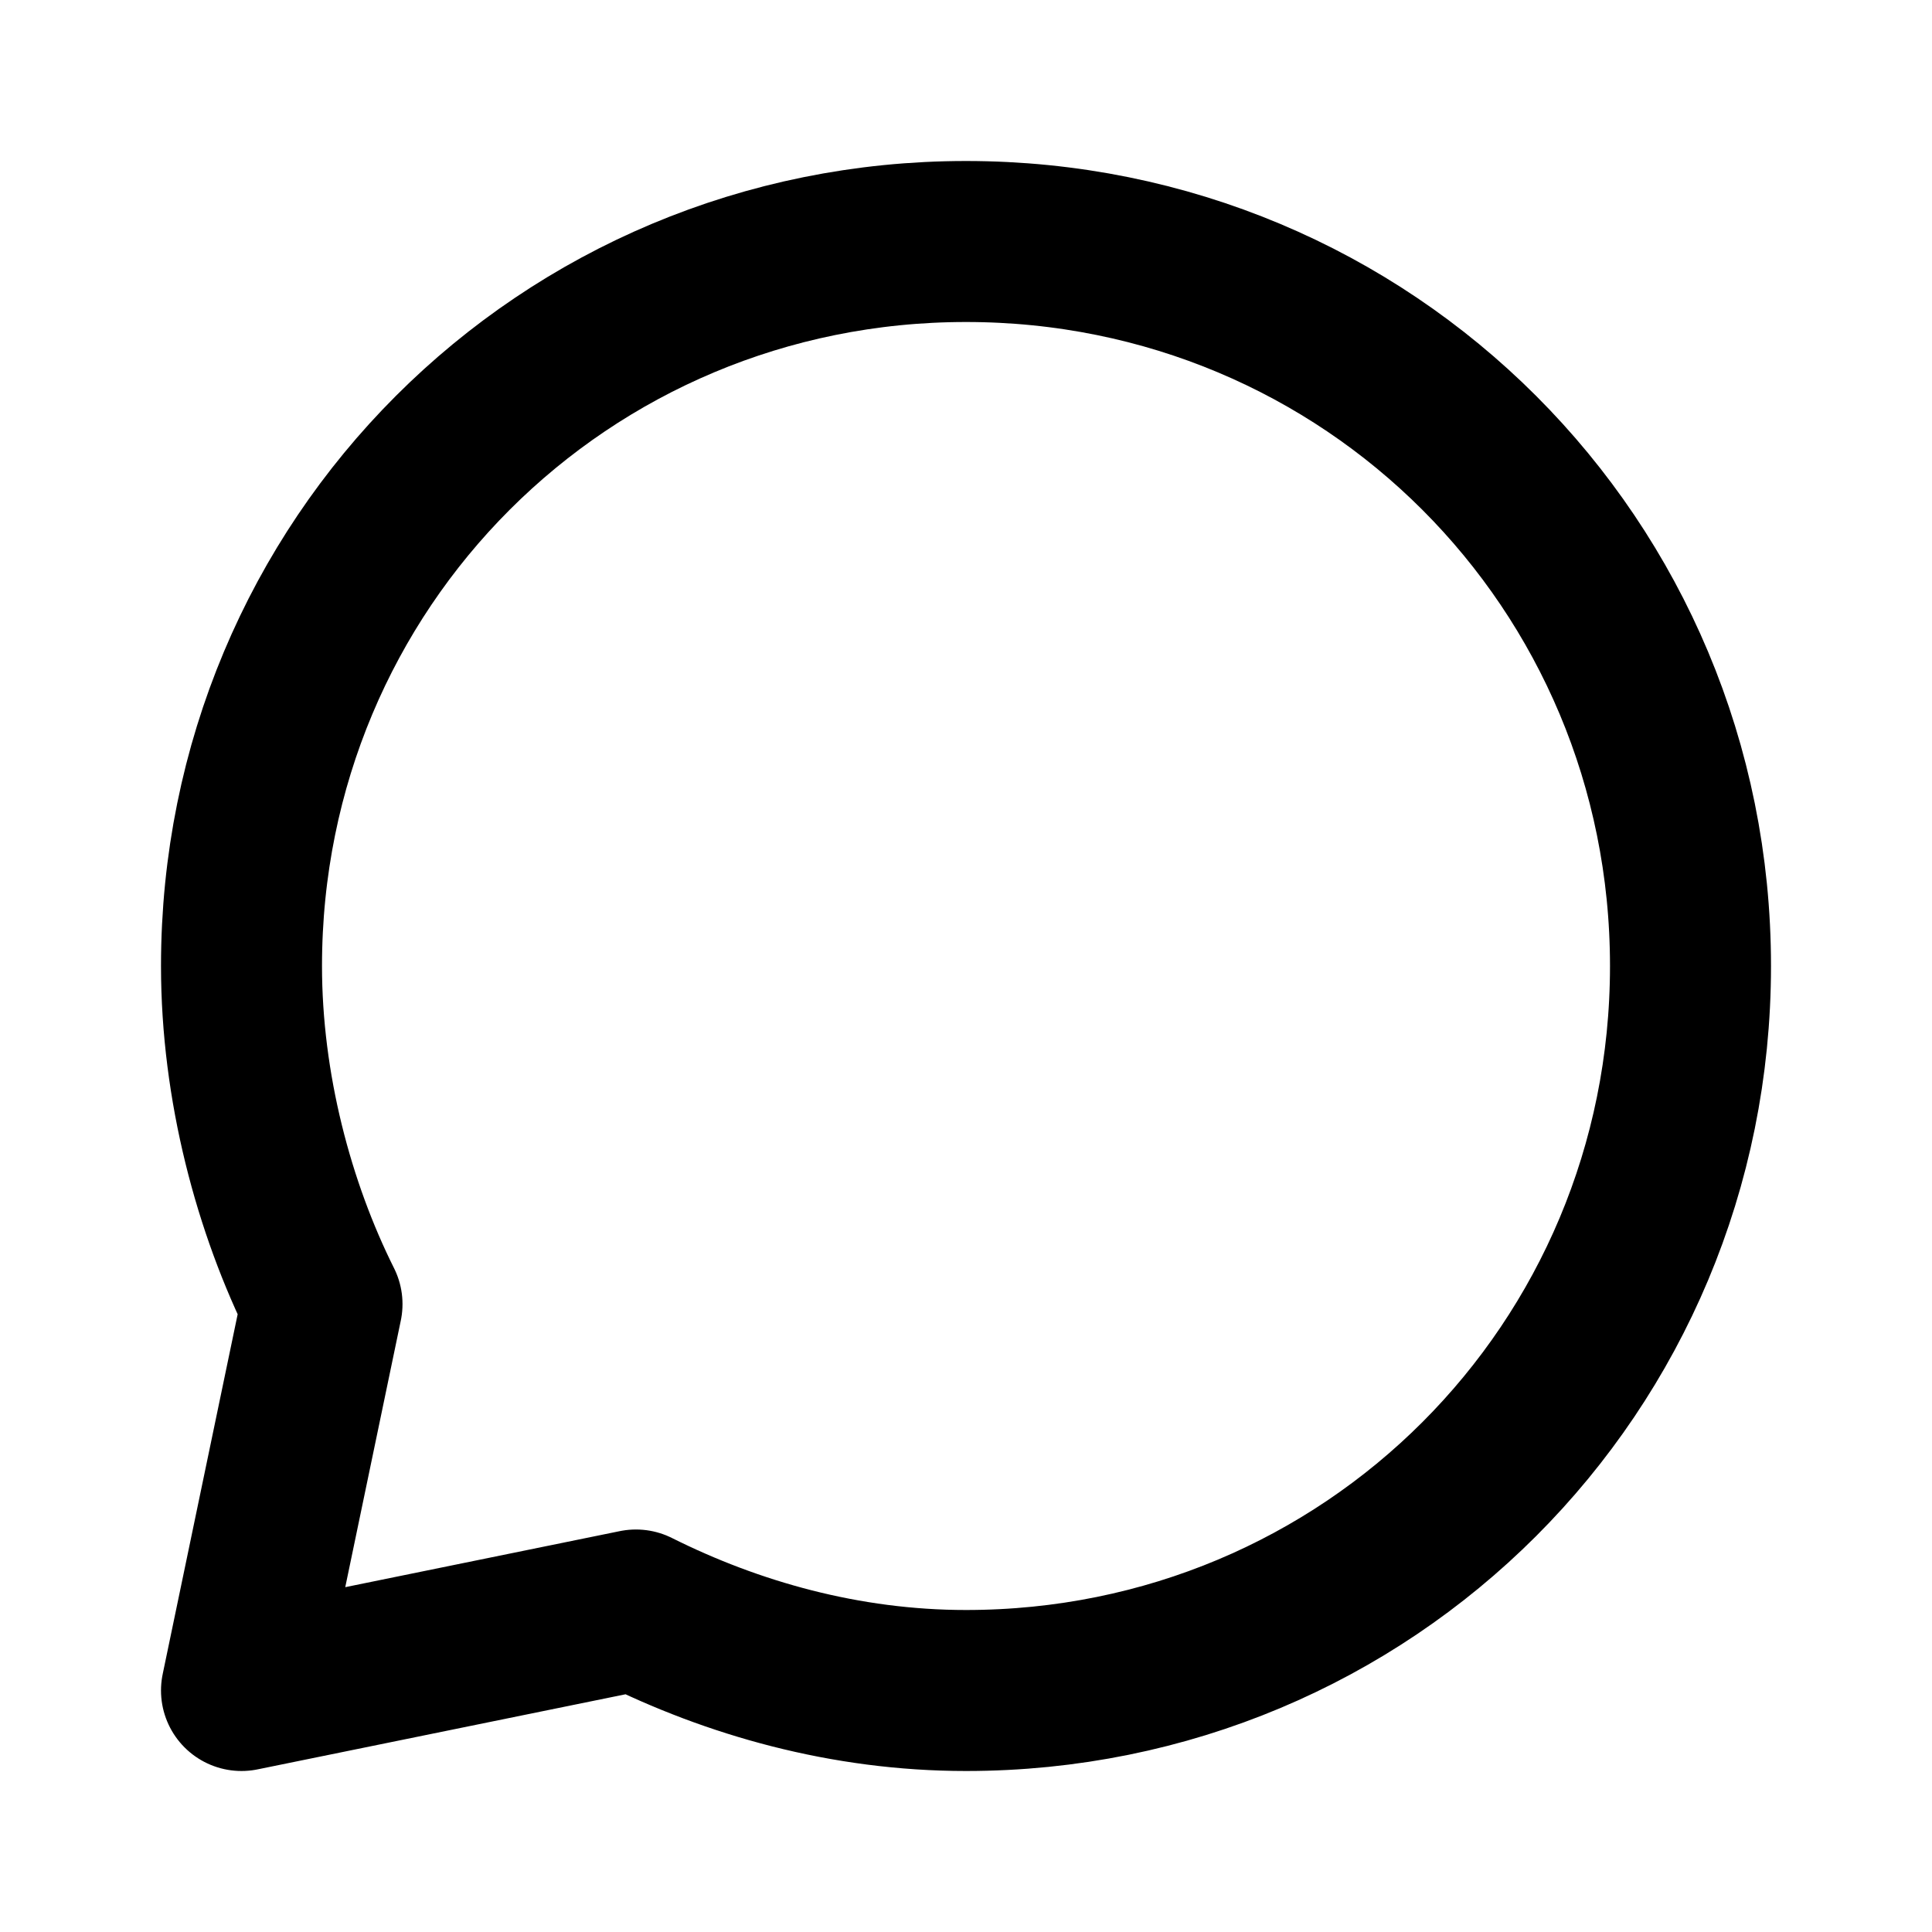
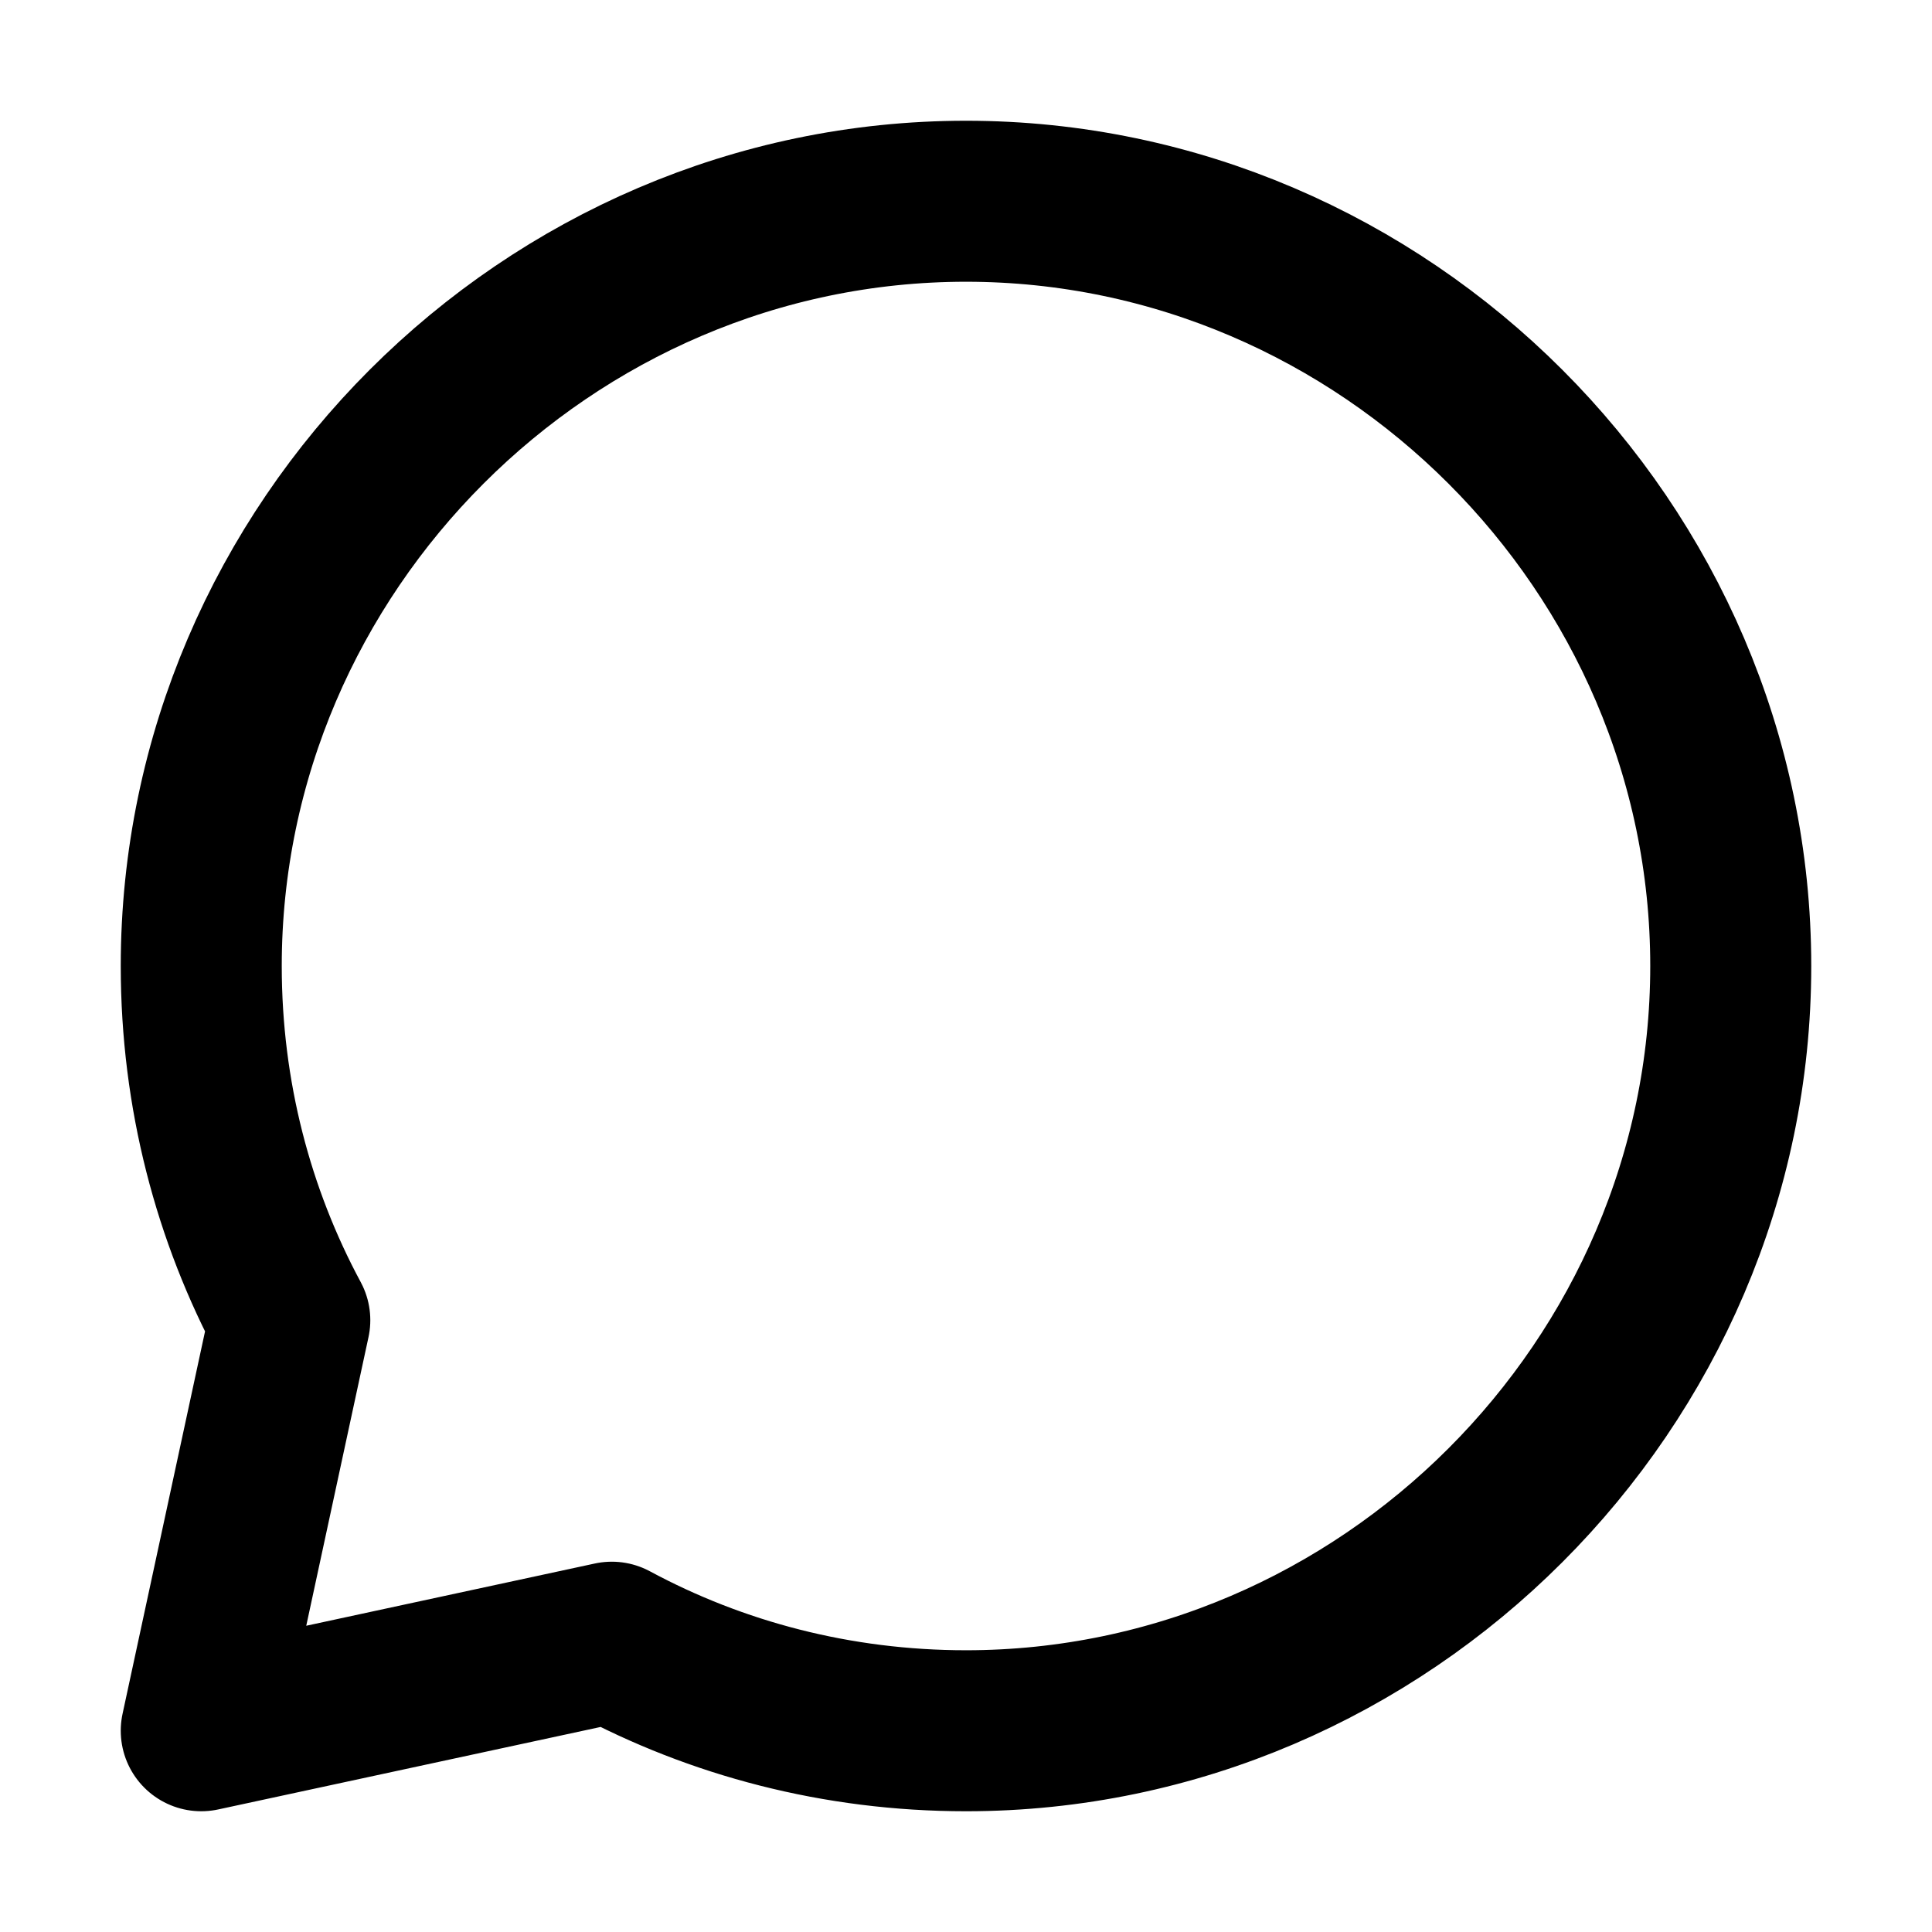
<svg xmlns="http://www.w3.org/2000/svg" version="1.1" x="0px" y="0px" viewBox="0 0 24 24" enable-background="new 0 0 24 24" xml:space="preserve">
  <g id="_x2D_Guides">
    <g id="_x31_1pt" display="none">
	</g>
    <g id="_x31_4pt" display="none">
	</g>
    <g id="_x31_6pt">
	</g>
    <g id="_x31_8pt">
	</g>
    <g id="_x32_2pt">
	</g>
    <g id="Center">
	</g>
  </g>
  <g id="_x2D_-Templates" display="none">
</g>
  <g id="Complete">
    <g id="F-File">
      <g id="Remove">
		</g>
      <g id="Add">
		</g>
      <g id="Text">
		</g>
    </g>
    <g id="F-Chevron">
	</g>
    <g id="F-Push">
      <g id="Left_1_">
		</g>
      <g id="Right_1_">
		</g>
      <g id="Down_4_">
		</g>
      <g id="Up_1_">
		</g>
    </g>
    <g id="Code">
	</g>
    <g id="Triangle_1_">
	</g>
    <g id="Circle">
	</g>
    <g id="Clock">
	</g>
    <g id="Disc">
	</g>
    <g id="DashedRectangle">
	</g>
    <g id="Lapse">
	</g>
    <g id="Square">
	</g>
    <g id="F-More">
	</g>
    <g id="more-horizontal">
	</g>
    <g id="alert-square">
	</g>
    <g id="alert-triangle">
	</g>
    <g id="alert-circle">
	</g>
    <g id="info-square">
	</g>
    <g id="info-circle">
	</g>
    <g id="x-circle">
	</g>
    <g id="x-square">
	</g>
    <g id="add-square">
	</g>
    <g id="add-circle">
	</g>
    <g id="remove-square">
	</g>
    <g id="remove-circle">
	</g>
    <g id="arrow-down-right">
	</g>
    <g id="arrow-down-left">
	</g>
    <g id="arrow-up-left">
	</g>
    <g id="arrow-up-right">
	</g>
    <g id="arrow-left">
	</g>
    <g id="arrow-right">
	</g>
    <g id="arrow-down">
	</g>
    <g id="arrow-up">
	</g>
    <g id="search">
	</g>
    <g id="zoom-in">
	</g>
    <g id="zoom-out">
	</g>
    <g id="user">
	</g>
    <g id="user-add">
	</g>
    <g id="user-remove">
	</g>
    <g id="user-x">
	</g>
    <g id="user-tick">
	</g>
    <g id="sidebar-bottom">
	</g>
    <g id="sidebar-top">
	</g>
    <g id="sidebar-left">
	</g>
    <g id="sidebar-right">
	</g>
    <g id="tick">
	</g>
    <g id="x">
	</g>
    <g id="add">
	</g>
    <g id="minus">
	</g>
    <g id="lock">
	</g>
    <g id="unlock">
	</g>
    <g id="mail">
	</g>
    <g id="mail-read">
	</g>
    <g id="align-justify">
	</g>
    <g id="align-center">
	</g>
    <g id="align-left">
	</g>
    <g id="align-right">
	</g>
    <g id="navigation-nw">
	</g>
    <g id="navigation-ne">
	</g>
    <g id="navigation">
	</g>
    <g id="maximize">
	</g>
    <g id="minimize">
	</g>
    <g id="signal">
	</g>
    <g id="volume-mute">
	</g>
    <g id="volume-down">
	</g>
    <g id="volume-off">
	</g>
    <g id="bubble-circle">
-       <path fill="none" stroke="#000000" stroke-width="2" stroke-linecap="round" stroke-linejoin="round" stroke-miterlimit="10" d="    M7.9,20c1.2,0.6,2.6,1,4.1,1c5,0,9-4,9-9s-4-9-9-9s-9,4-9,9c0,1.5,0.4,3,1,4.2L3,21L7.9,20z" />
+       <path fill="none" stroke="#000000" stroke-width="2" stroke-linecap="round" stroke-linejoin="round" stroke-miterlimit="10" d="    M7.6,20.4c1.3,0.7,2.8,1.1,4.4,1.1c5.2,0,9.5-4.3,9.5-9.5S17.2,2.5,12,2.5S2.5,6.8,2.5,12c0,1.6,0.4,3.1,1.1,4.4l-1.1,5.1    L7.6,20.4z" />
    </g>
    <g id="bubble-square">
	</g>
    <g id="support">
	</g>
    <g id="grid">
	</g>
    <g id="browsers">
	</g>
    <g id="folder">
	</g>
    <g id="upload">
	</g>
    <g id="download">
	</g>
  </g>
  <g id="Active">
</g>
  <g id="Layer_88">
</g>
</svg>
